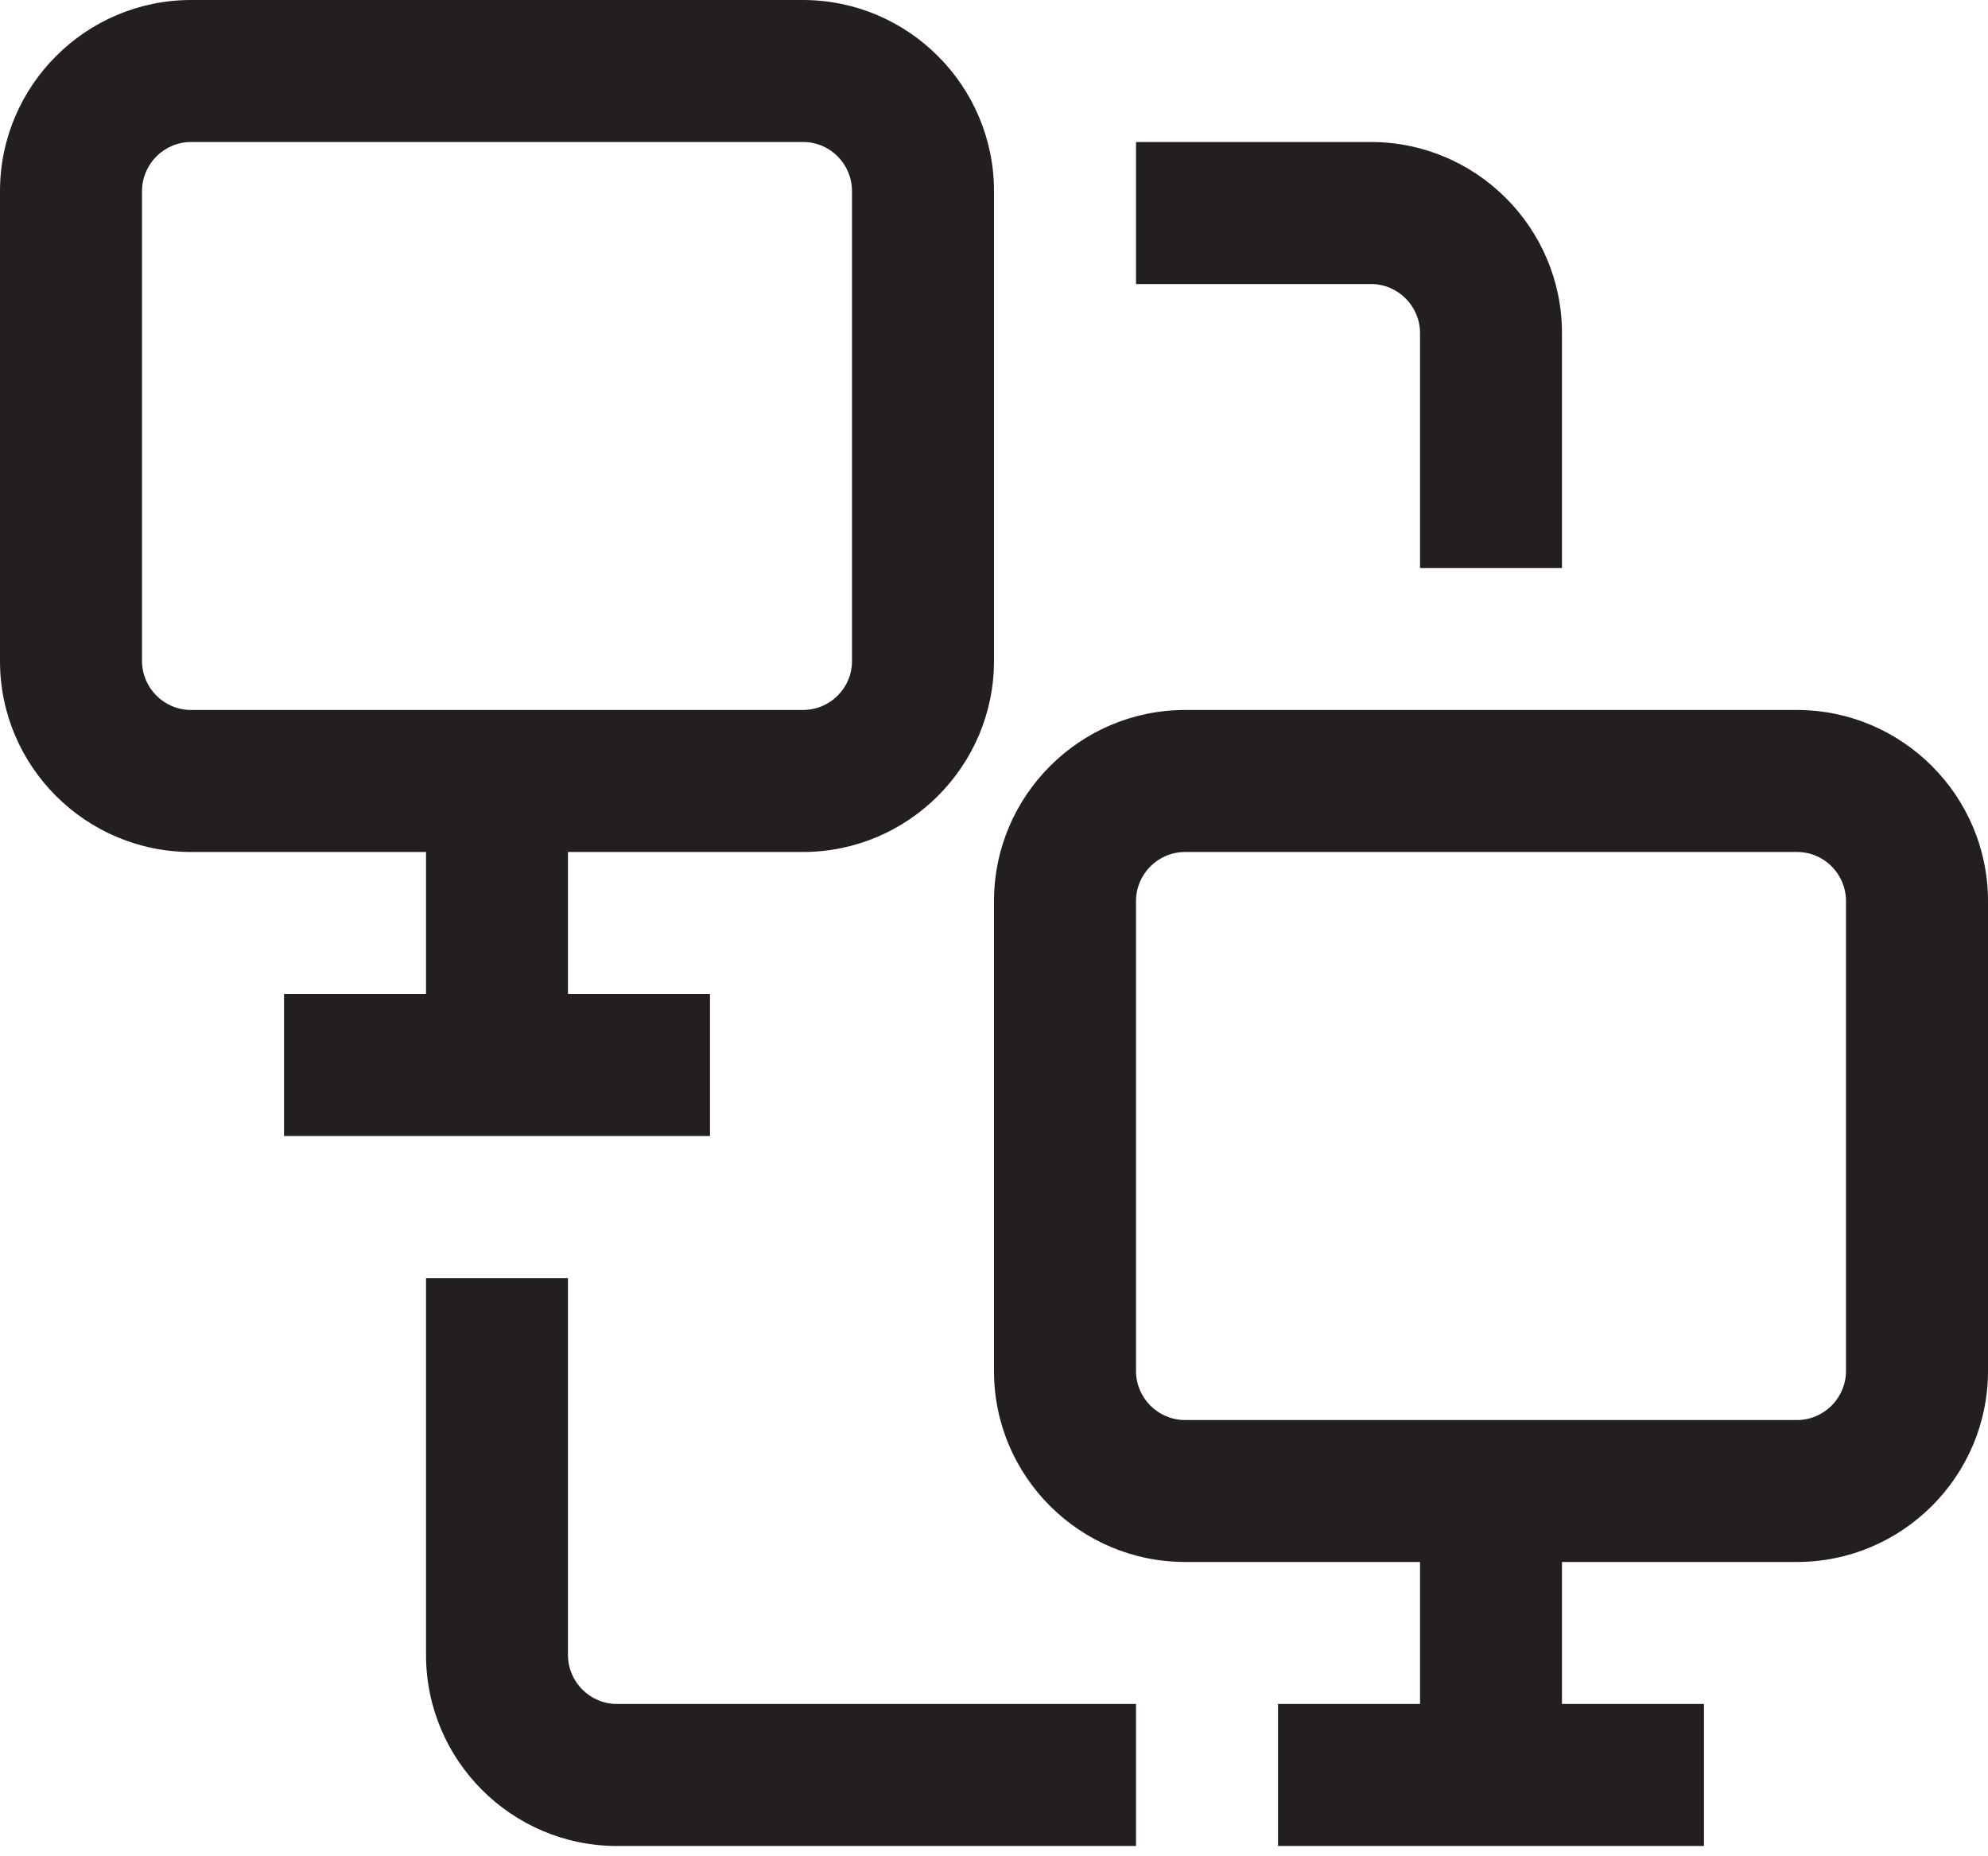
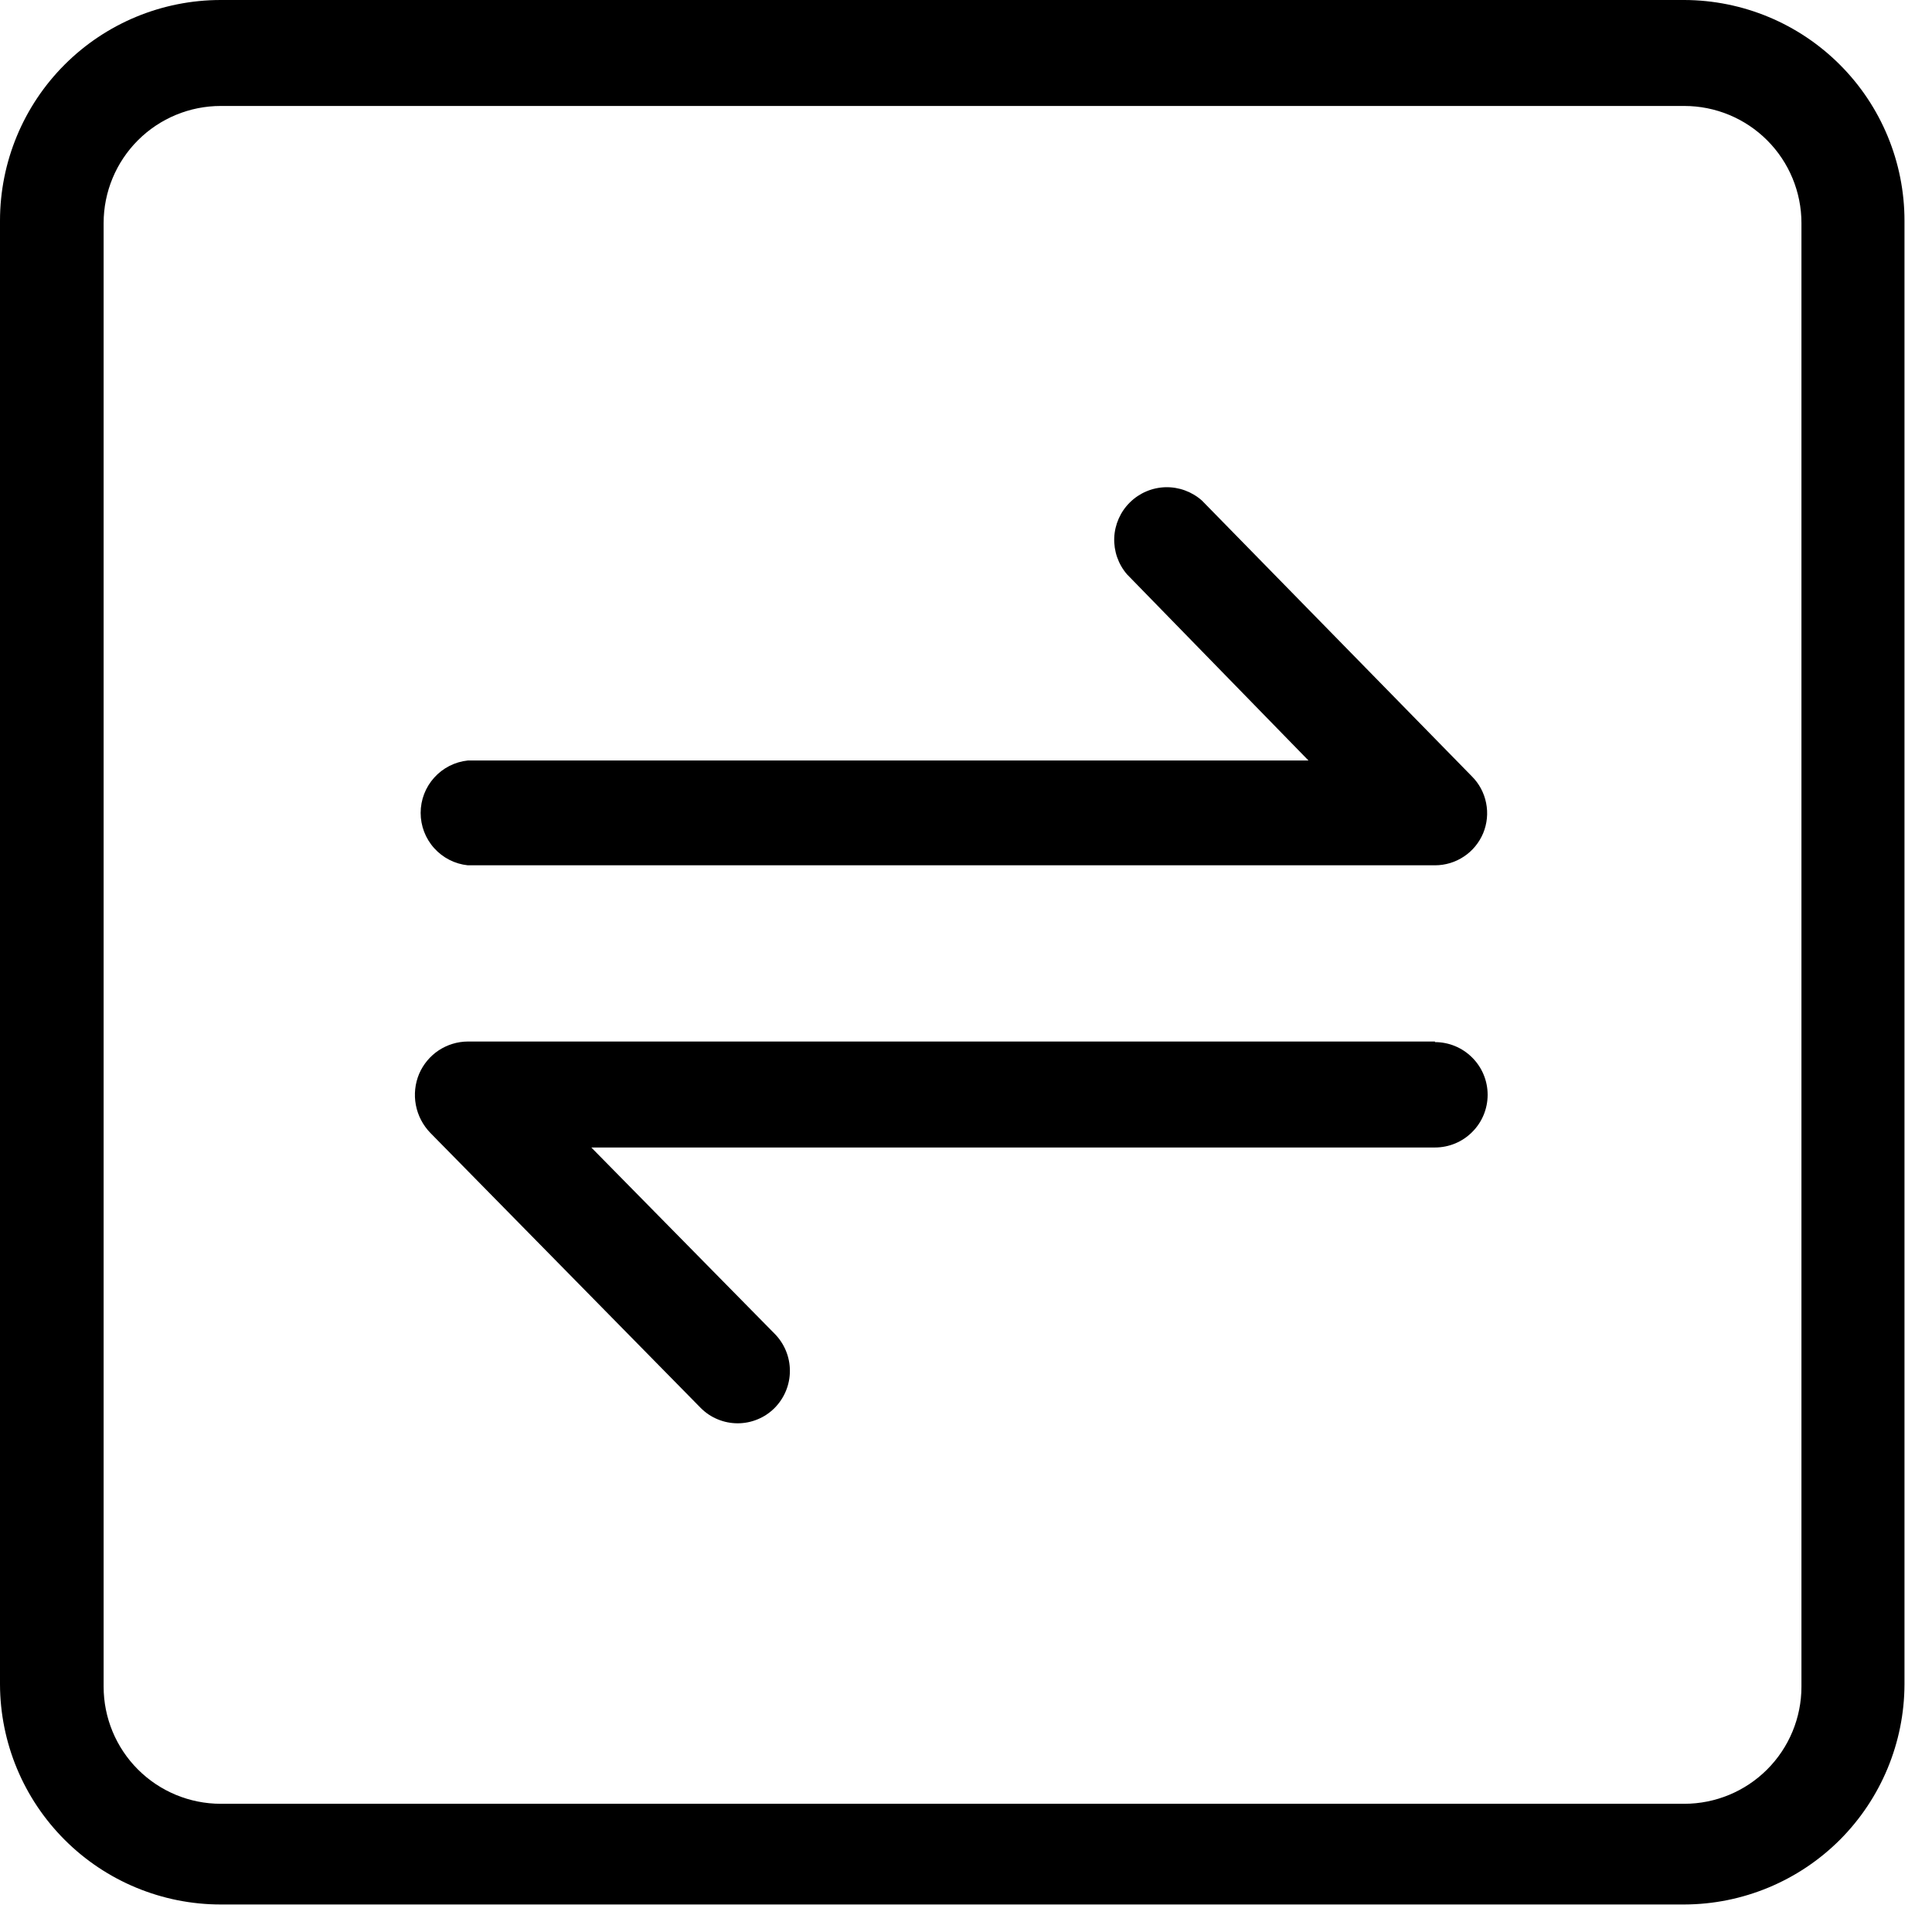
- <svg xmlns="http://www.w3.org/2000/svg" width="30" height="28" viewBox="0 0 30 28" fill="none">
-   <path d="M2.884 0C1.296 0 0 1.294 0 2.884V9.978C0 11.566 1.296 12.857 2.884 12.857H6.429V15H4.286V17.143H10.714V15H8.571V12.857H12.116C13.704 12.857 15 11.563 15 9.973V2.884C15 1.294 13.704 0 12.116 0H2.884ZM2.884 2.143H12.12C12.528 2.143 12.857 2.477 12.857 2.884V9.978C12.857 10.383 12.526 10.714 12.116 10.714H2.884C2.474 10.714 2.143 10.381 2.143 9.973V2.884C2.143 2.477 2.474 2.143 2.884 2.143ZM17.143 2.143V4.286H20.688C21.097 4.286 21.429 4.619 21.429 5.027V8.571H23.571V5.027C23.571 3.437 22.276 2.143 20.688 2.143H17.143ZM17.884 10.714C16.296 10.714 15 12.008 15 13.598V20.692C15 22.28 16.296 23.571 17.884 23.571H21.429V25.714H19.286V27.857H25.714V25.714H23.571V23.571H27.116C28.704 23.571 30 22.278 30 20.688V13.598C30 12.008 28.704 10.714 27.116 10.714H17.884ZM17.884 12.857H27.12C27.528 12.857 27.857 13.191 27.857 13.598V20.688C27.857 21.095 27.526 21.429 27.116 21.429H17.884C17.474 21.429 17.143 21.095 17.143 20.688V13.598C17.143 13.191 17.474 12.857 17.884 12.857ZM6.429 19.286V24.974C6.429 26.564 7.724 27.857 9.312 27.857H17.143V25.714H9.312C8.903 25.714 8.571 25.381 8.571 24.974V19.286H6.429Z" fill="#231F20" />
+ <svg xmlns="http://www.w3.org/2000/svg" width="33" height="33" viewBox="0 0 33 33" fill="none">
+   <path d="M3.77 32.53H28.77C29.766 32.527 30.721 32.13 31.426 31.426C32.13 30.721 32.527 29.766 32.53 28.77V3.77C32.53 2.772 32.134 1.814 31.429 1.108C30.724 0.401 29.768 0.003 28.77 0H3.77C2.77 0 1.811 0.397 1.104 1.104C0.397 1.811 0 2.77 0 3.77V28.77C0.003 29.768 0.401 30.724 1.108 31.429C1.814 32.134 2.772 32.53 3.77 32.53V32.53ZM1.77 3.81C1.77 3.28 1.981 2.771 2.356 2.396C2.731 2.021 3.24 1.81 3.77 1.81H28.77C29.3 1.81 29.809 2.021 30.184 2.396C30.559 2.771 30.77 3.28 30.77 3.81V28.81C30.77 29.34 30.559 29.849 30.184 30.224C29.809 30.599 29.3 30.81 28.77 30.81H3.77C3.24 30.81 2.731 30.599 2.356 30.224C1.981 29.849 1.77 29.34 1.77 28.81V3.81Z" fill="black" />
+   <path d="M7.99 14.78H24.51C24.686 14.78 24.859 14.728 25.005 14.63C25.152 14.533 25.266 14.393 25.334 14.231C25.401 14.068 25.419 13.889 25.384 13.716C25.35 13.543 25.265 13.384 25.14 13.26L20.53 8.55C20.359 8.398 20.137 8.317 19.909 8.322C19.681 8.328 19.463 8.42 19.3 8.581C19.137 8.741 19.042 8.957 19.032 9.185C19.023 9.414 19.101 9.637 19.25 9.81L22.35 12.99H7.99C7.769 13.013 7.564 13.118 7.416 13.283C7.267 13.448 7.185 13.663 7.185 13.885C7.185 14.107 7.267 14.322 7.416 14.487C7.564 14.652 7.769 14.757 7.99 14.78V14.78ZM24.51 17.79H7.99C7.813 17.791 7.641 17.844 7.493 17.941C7.346 18.039 7.23 18.178 7.16 18.34C7.089 18.508 7.069 18.694 7.103 18.874C7.137 19.053 7.223 19.219 7.35 19.35L11.97 24.05C12.053 24.133 12.151 24.199 12.259 24.243C12.367 24.288 12.483 24.311 12.6 24.311C12.717 24.311 12.833 24.288 12.941 24.243C13.049 24.199 13.147 24.133 13.23 24.05C13.398 23.881 13.492 23.653 13.492 23.415C13.492 23.177 13.398 22.949 13.23 22.78L10.1 19.6H24.51C24.749 19.6 24.978 19.505 25.146 19.336C25.315 19.168 25.41 18.939 25.41 18.7C25.41 18.461 25.315 18.232 25.146 18.064C24.978 17.895 24.749 17.8 24.51 17.8V17.79Z" fill="black" />
</svg>
